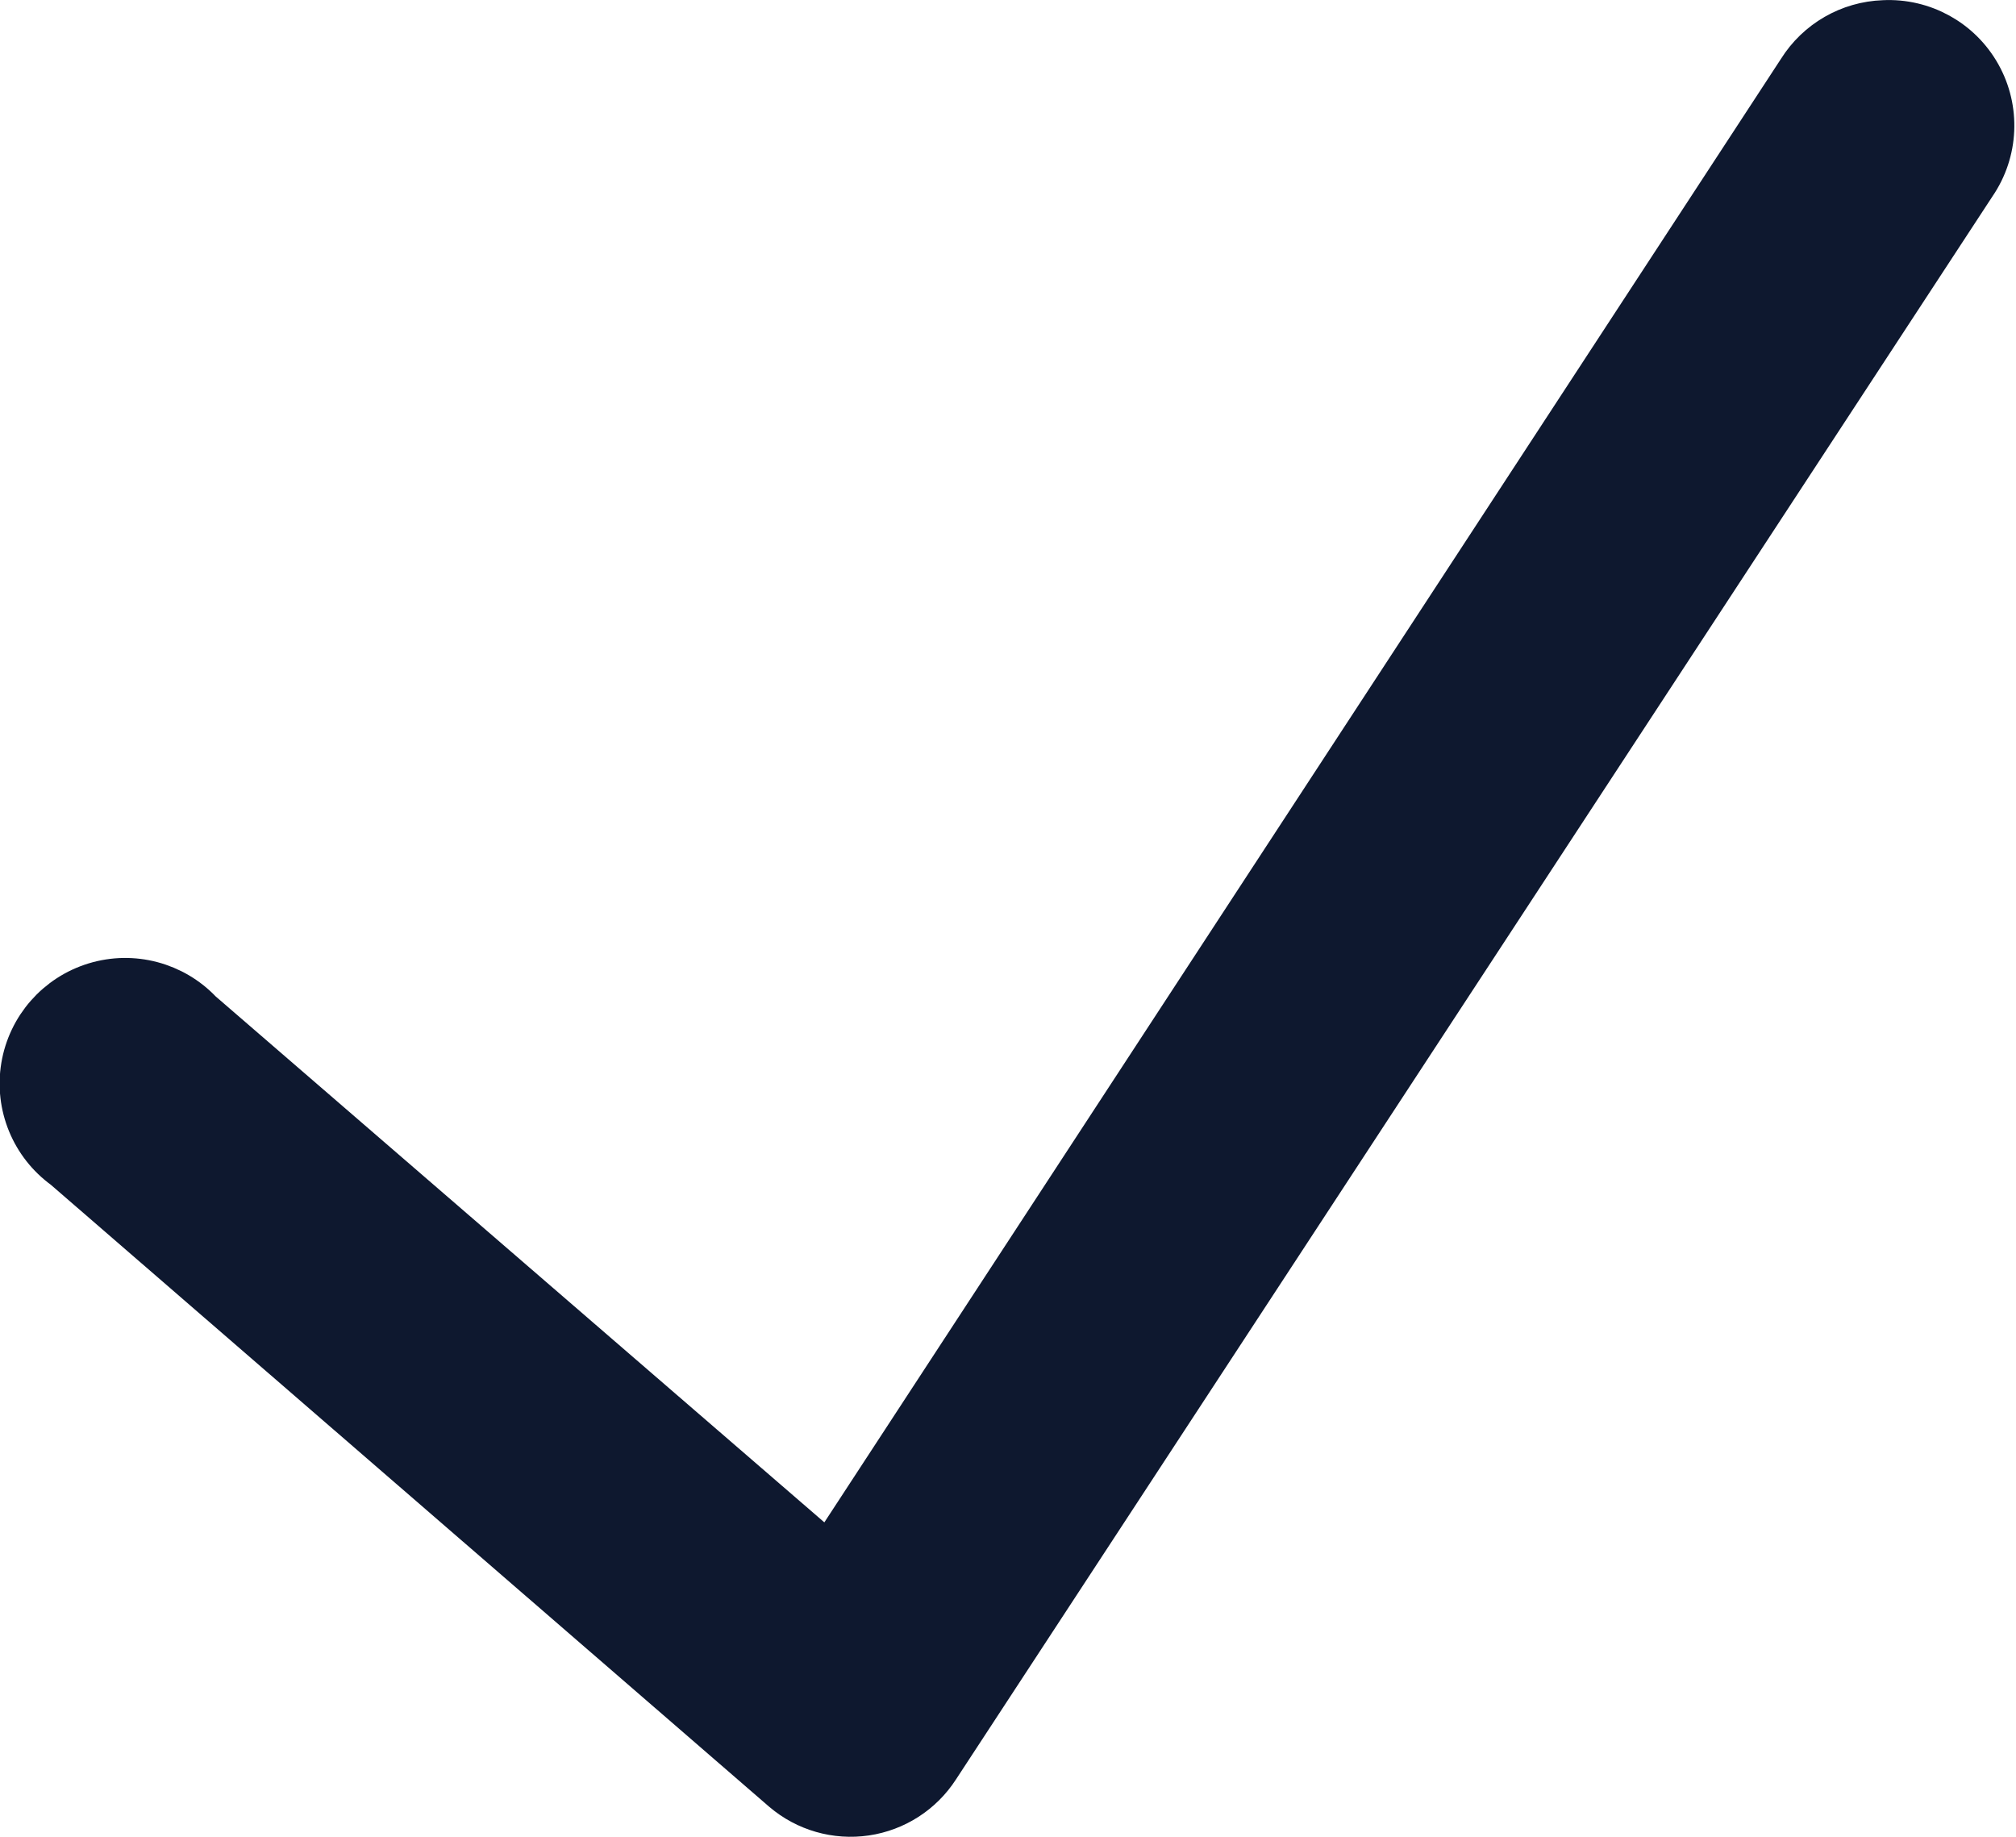
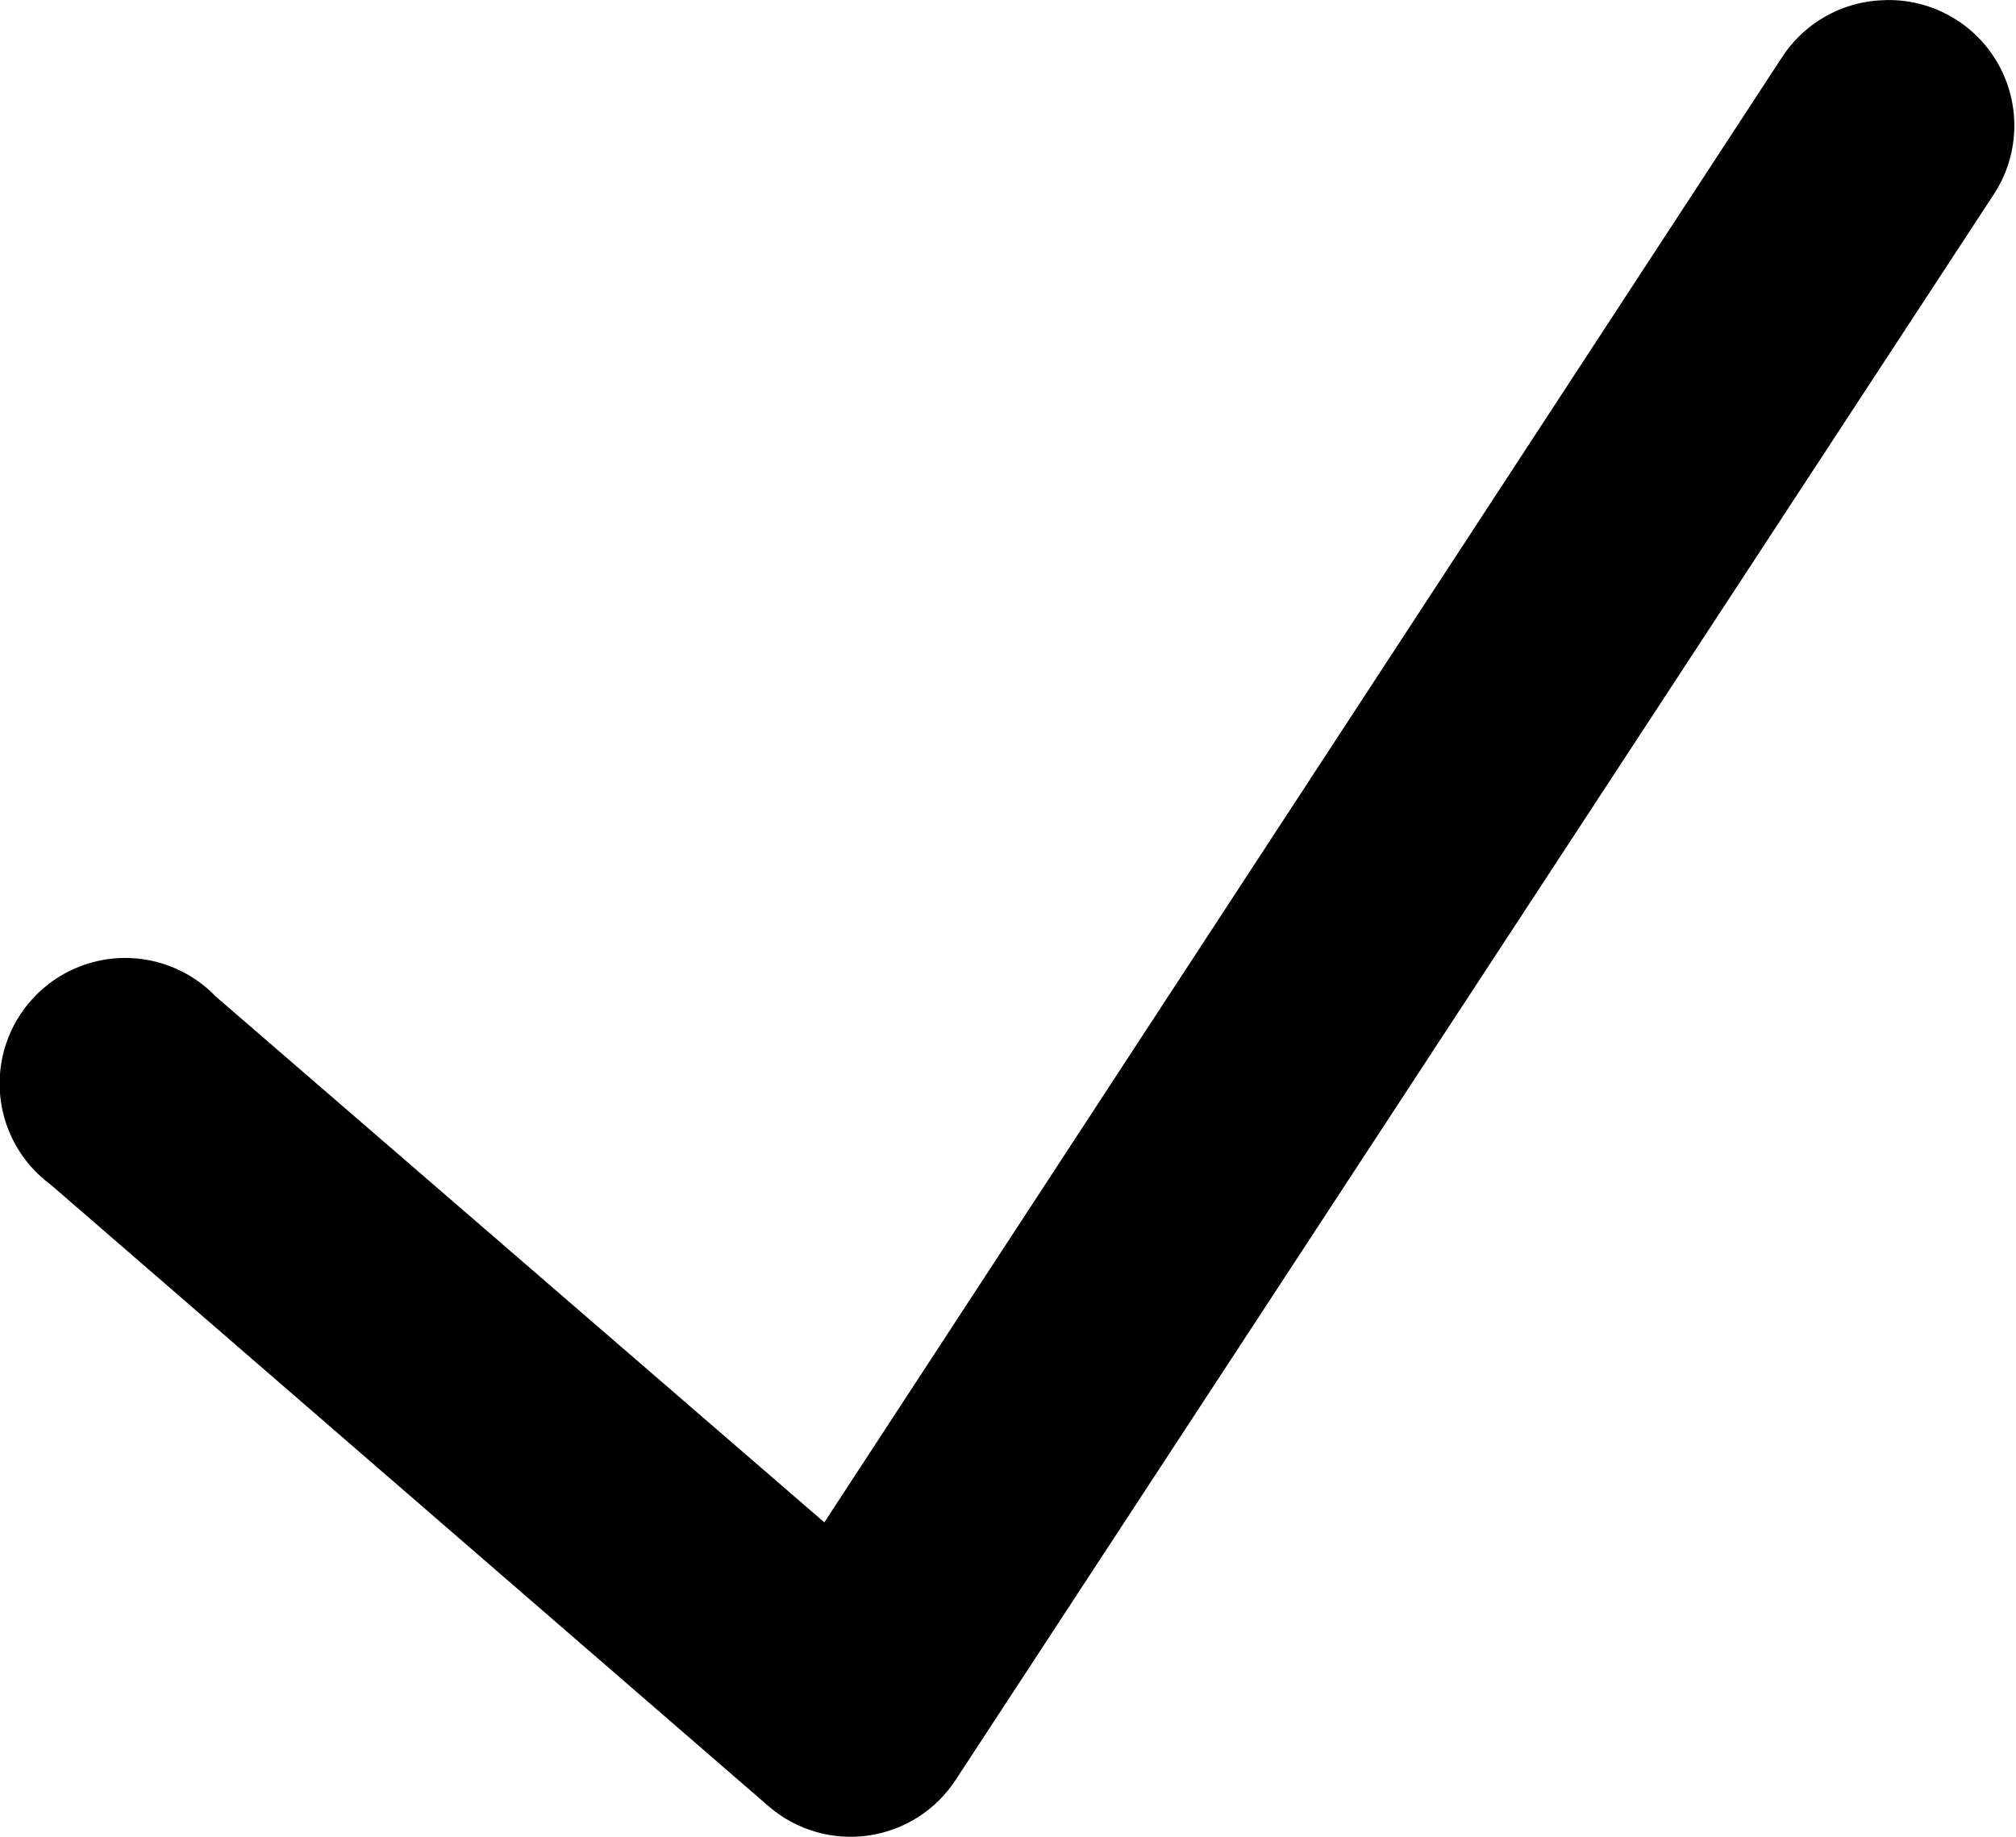
<svg xmlns="http://www.w3.org/2000/svg" width="22.502" height="20.503" viewBox="0 0 22.502 20.503">
-   <path id="icons8-checkmark" d="M26.645,8.624a1.152,1.152,0,0,0-.936.54L14.874,25.74,7.855,19.675A1.152,1.152,0,1,0,6.343,21.4L14.37,28.35a1.15,1.15,0,0,0,1.71-.252L27.652,10.424a1.151,1.151,0,0,0-1.008-1.8Z" transform="translate(-5.62 -8.372)" fill="#0e182f" stroke="#0e182f" stroke-width="0.5" />
+   <path id="icons8-checkmark" d="M26.645,8.624a1.152,1.152,0,0,0-.936.54L14.874,25.74,7.855,19.675A1.152,1.152,0,1,0,6.343,21.4L14.37,28.35a1.15,1.15,0,0,0,1.71-.252L27.652,10.424a1.151,1.151,0,0,0-1.008-1.8Z" transform="translate(-5.62 -8.372)" fill="#000000" stroke="#000000" stroke-width="0.5" />
</svg>
